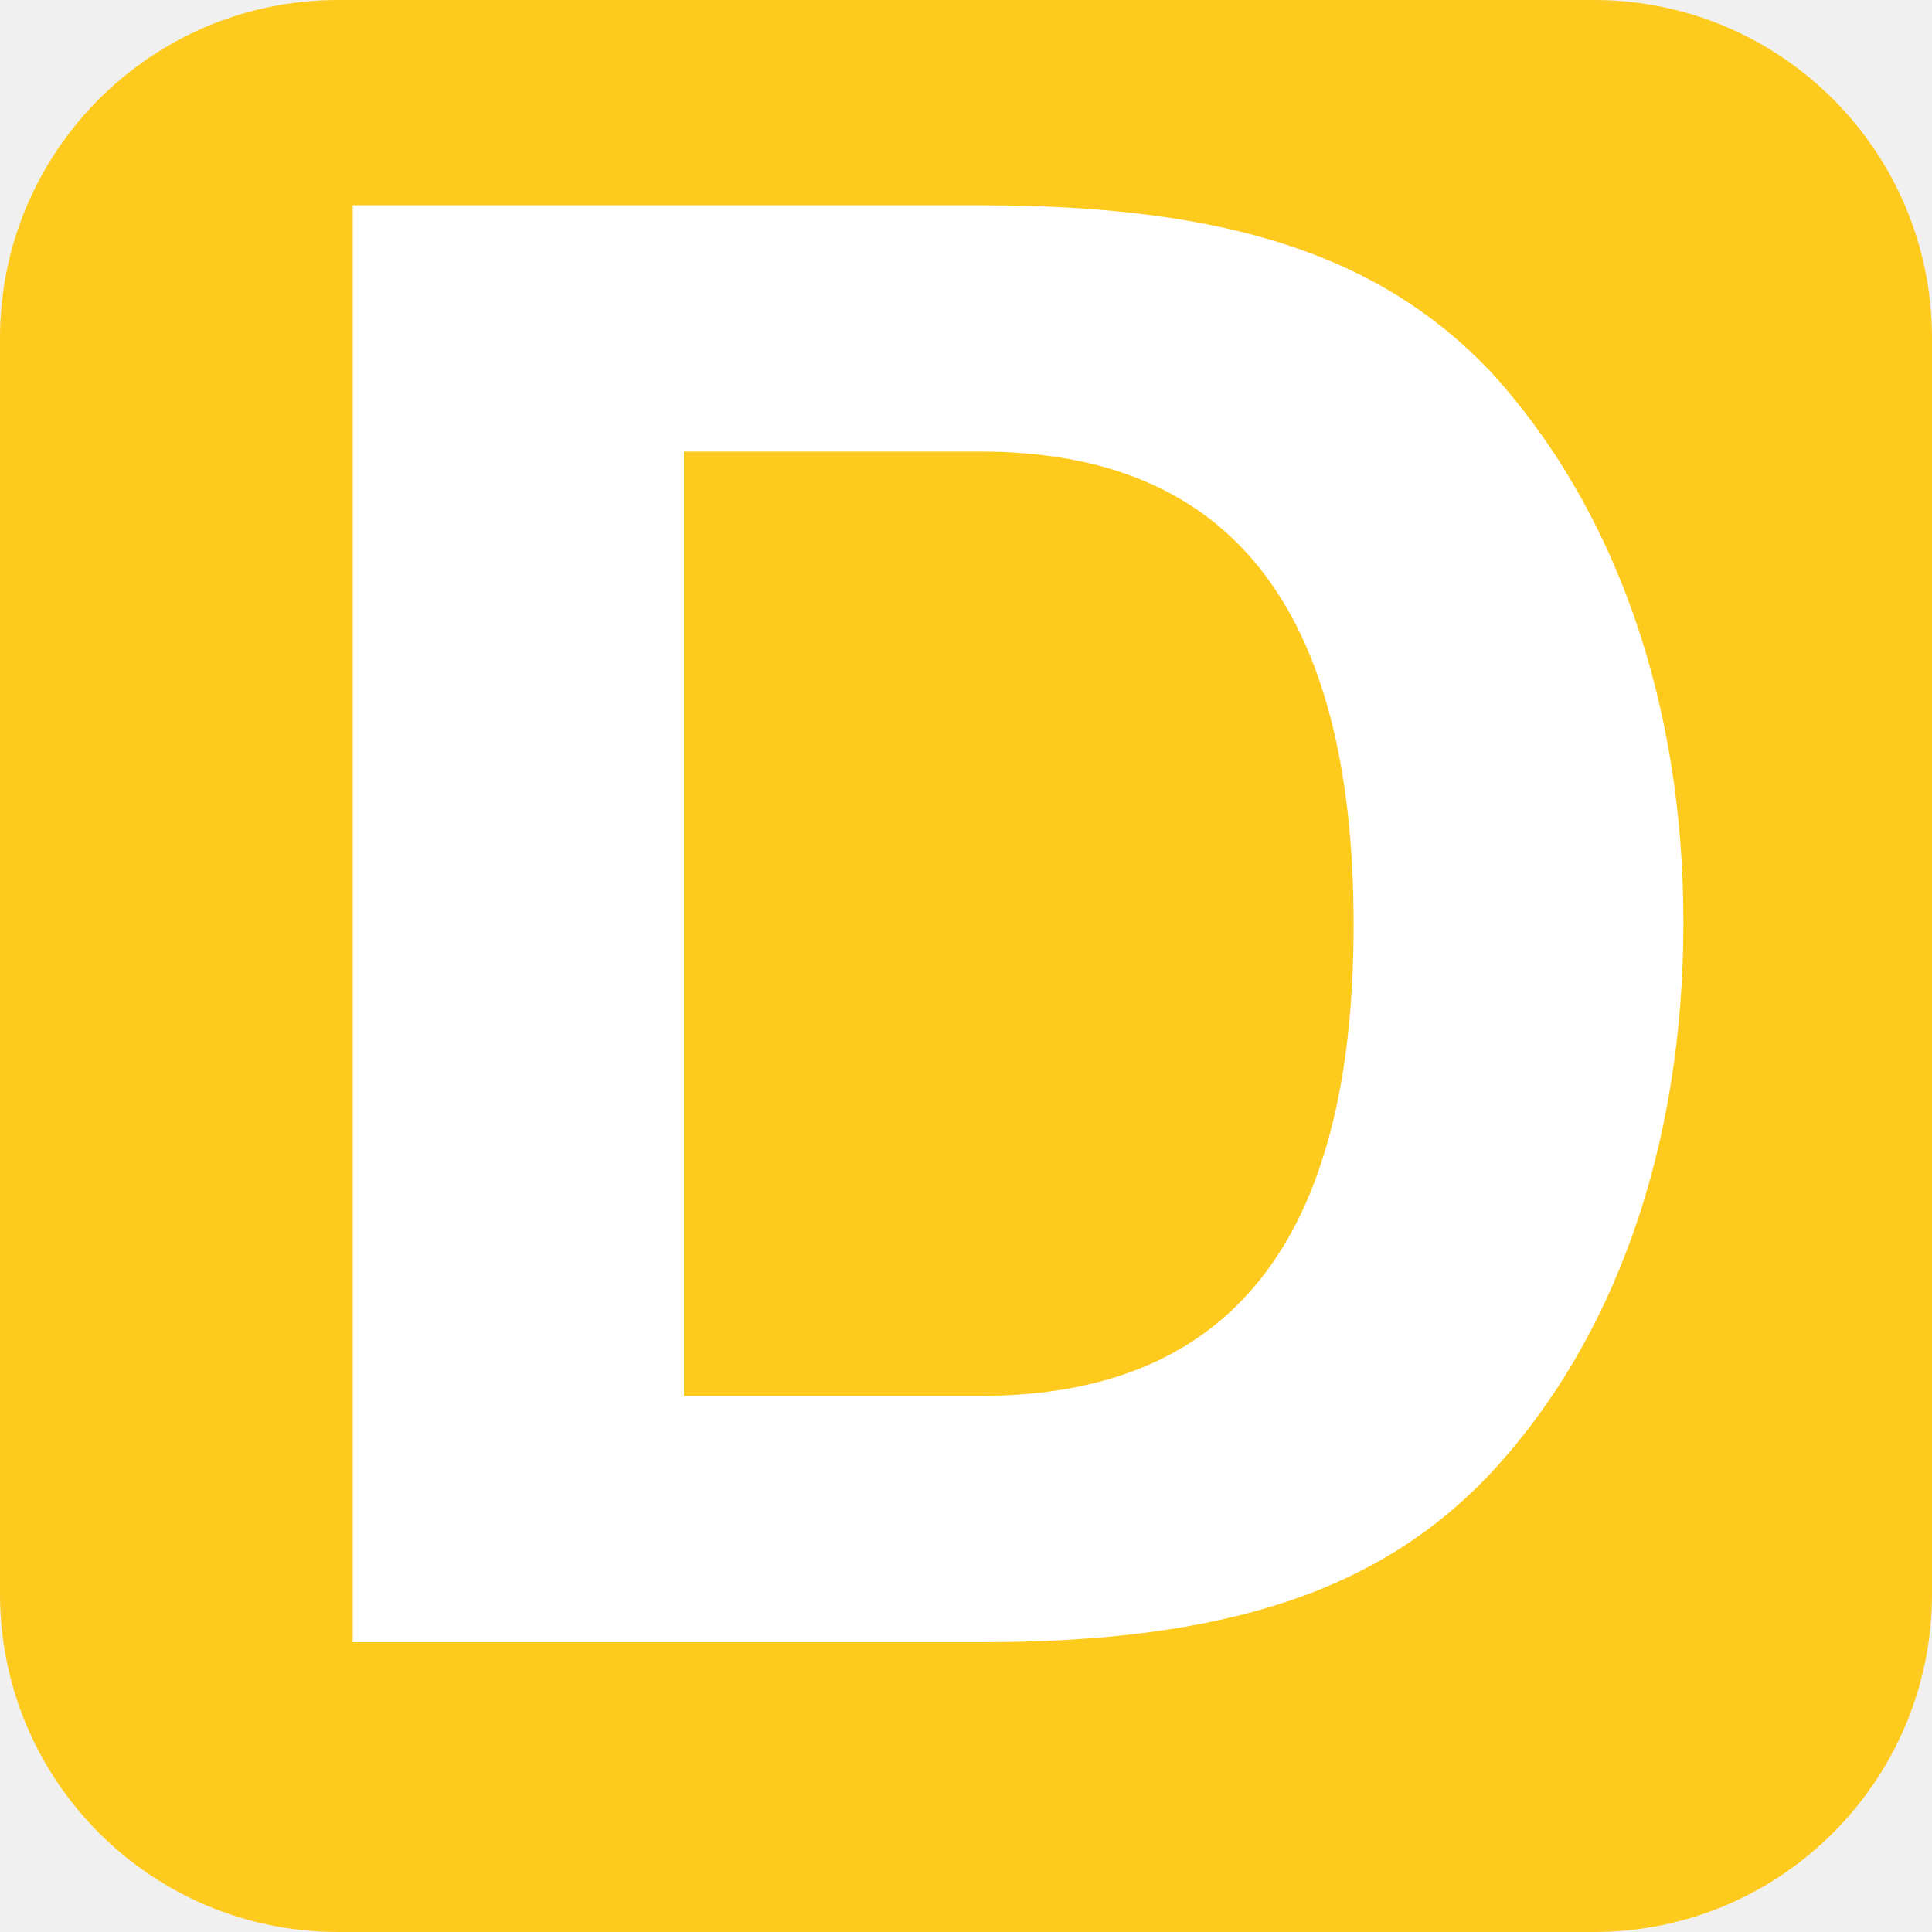
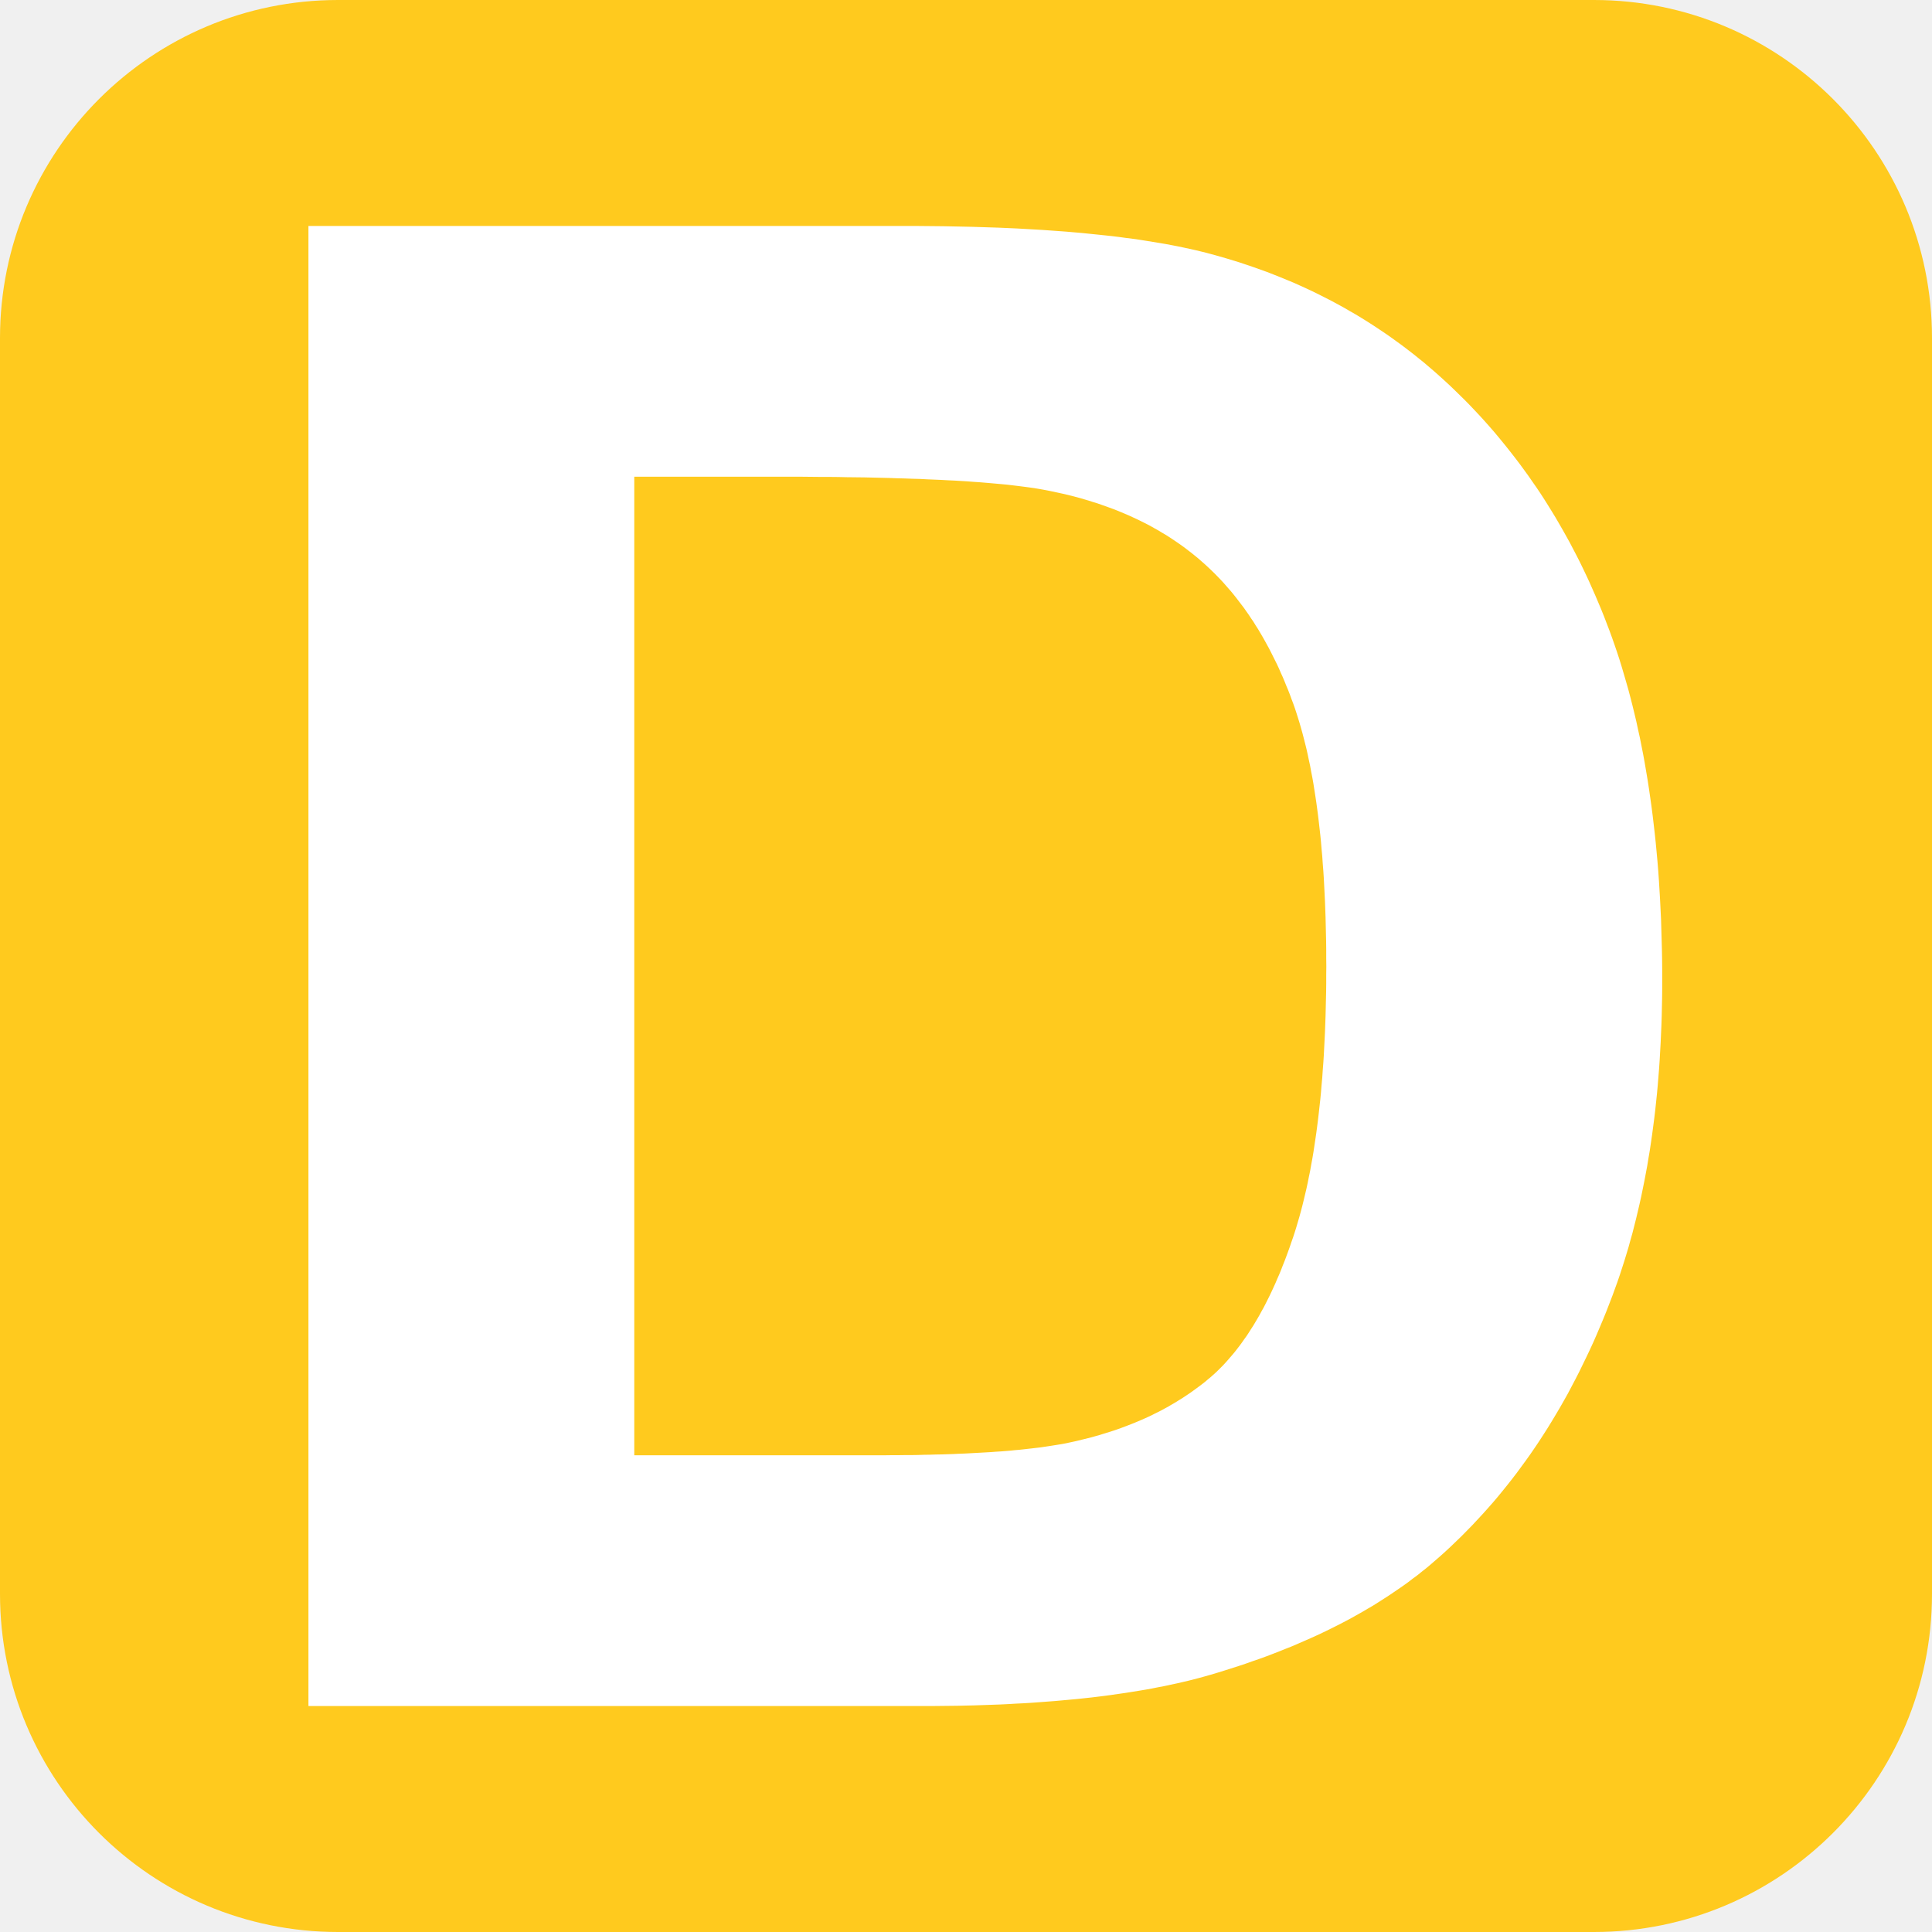
- <svg xmlns="http://www.w3.org/2000/svg" width="200" height="200" preserveAspectRatio="xMidYMid meet">
-   <rect rx="35" height="200" width="200" stroke-opacity="null" fill="#ffca1e" />
-   <text transform="matrix(9.5, 0, 0, 8.5, 0, 0)" font-weight="bold" xml:space="preserve" text-anchor="start" font-family="Helvetica, Arial, sans-serif" font-size="24" y="20" x="2" fill="#ffffff">D</text>
+ <svg xmlns="http://www.w3.org/2000/svg" xmlns:xlink="http://www.w3.org/1999/xlink" version="1.1" preserveAspectRatio="xMidYMid meet" viewBox="0 0 200 200" width="200" height="200">
+   <defs>
+     <path d="M95.68 23.4L96.69 23.41L97.69 23.42L98.68 23.44L99.66 23.46L100.62 23.48L101.57 23.51L102.51 23.54L103.43 23.57L104.34 23.61L105.25 23.65L106.13 23.7L107.01 23.75L107.87 23.8L108.72 23.86L109.56 23.92L110.39 23.98L111.2 24.05L112 24.12L112.79 24.2L113.57 24.28L114.34 24.36L115.09 24.44L115.83 24.53L116.55 24.63L117.27 24.72L117.97 24.82L118.66 24.93L119.34 25.04L120 25.15L120.66 25.26L121.3 25.38L121.92 25.5L122.54 25.63L123.14 25.76L123.73 25.89L124.31 26.03L124.88 26.17L125.43 26.32L126.16 26.52L126.89 26.73L127.61 26.95L128.33 27.17L129.04 27.41L129.75 27.65L130.45 27.9L131.15 28.15L131.84 28.42L132.52 28.69L133.2 28.97L133.88 29.25L134.55 29.55L135.21 29.85L135.87 30.16L136.52 30.48L137.17 30.81L137.82 31.14L138.45 31.48L139.09 31.83L139.71 32.19L140.34 32.55L140.95 32.92L141.56 33.3L142.17 33.69L142.77 34.09L143.37 34.49L143.96 34.9L144.54 35.32L145.12 35.74L145.7 36.18L146.27 36.62L146.83 37.07L147.39 37.52L147.94 37.99L148.49 38.46L149.03 38.94L149.57 39.43L150.1 39.92L150.63 40.43L151.15 40.94L151.67 41.45L152.18 41.97L152.68 42.5L153.18 43.03L153.67 43.57L154.15 44.11L154.63 44.66L155.1 45.22L155.56 45.78L156.02 46.35L156.47 46.92L156.92 47.5L157.36 48.08L157.79 48.67L158.22 49.26L158.64 49.87L159.06 50.47L159.47 51.08L159.87 51.7L160.26 52.32L160.65 52.95L161.04 53.59L161.41 54.23L161.78 54.87L162.15 55.53L162.51 56.18L162.86 56.85L163.21 57.52L163.55 58.19L163.88 58.87L164.21 59.56L164.53 60.25L164.84 60.95L165.15 61.65L165.45 62.36L165.75 63.07L166.04 63.79L166.32 64.52L166.6 65.25L166.87 65.99L167.13 66.73L167.39 67.49L167.64 68.25L167.88 69.03L168.11 69.81L168.34 70.6L168.57 71.4L168.78 72.2L168.99 73.02L169.19 73.84L169.39 74.68L169.57 75.52L169.76 76.37L169.93 77.23L170.1 78.09L170.26 78.97L170.41 79.85L170.56 80.74L170.7 81.65L170.83 82.55L170.96 83.47L171.08 84.4L171.19 85.34L171.3 86.28L171.4 87.23L171.49 88.19L171.58 89.16L171.66 90.14L171.73 91.13L171.79 92.12L171.85 93.13L171.9 94.14L171.95 95.16L171.98 96.19L172.01 97.23L172.04 98.27L172.06 99.33L172.07 100.39L172.07 101.46L172.07 102.41L172.06 103.34L172.04 104.27L172.02 105.19L171.99 106.11L171.95 107.02L171.91 107.92L171.86 108.82L171.81 109.71L171.75 110.6L171.68 111.47L171.61 112.34L171.53 113.21L171.44 114.07L171.35 114.92L171.25 115.76L171.14 116.6L171.03 117.43L170.91 118.26L170.79 119.07L170.65 119.89L170.52 120.69L170.37 121.49L170.22 122.28L170.06 123.07L169.9 123.85L169.73 124.62L169.55 125.39L169.37 126.15L169.18 126.9L168.99 127.65L168.78 128.39L168.58 129.12L168.36 129.85L168.14 130.57L167.91 131.28L167.68 131.99L167.44 132.69L167.19 133.38L166.94 134.07L166.62 134.9L166.3 135.73L165.97 136.54L165.63 137.35L165.29 138.15L164.94 138.95L164.58 139.73L164.21 140.51L163.84 141.27L163.47 142.03L163.08 142.79L162.69 143.53L162.3 144.27L161.89 145L161.48 145.72L161.06 146.43L160.64 147.13L160.21 147.83L159.77 148.52L159.33 149.2L158.88 149.87L158.42 150.54L157.95 151.2L157.48 151.84L157.01 152.48L156.52 153.12L156.03 153.74L155.53 154.36L155.03 154.97L154.52 155.57L154 156.16L153.47 156.75L152.94 157.32L152.41 157.89L151.86 158.45L151.31 159.01L150.75 159.55L150.19 160.09L149.62 160.62L149.04 161.14L148.59 161.53L148.14 161.92L147.69 162.3L147.22 162.67L146.75 163.05L146.26 163.41L145.78 163.78L145.28 164.14L144.77 164.49L144.26 164.84L143.74 165.19L143.21 165.53L142.68 165.87L142.14 166.21L141.59 166.53L141.03 166.86L140.46 167.18L139.89 167.5L139.31 167.81L138.72 168.12L138.12 168.42L137.52 168.72L136.9 169.02L136.28 169.31L135.66 169.59L135.02 169.87L134.38 170.15L133.73 170.43L133.07 170.69L132.4 170.96L131.73 171.22L131.05 171.48L130.36 171.73L129.66 171.97L128.96 172.22L128.24 172.46L127.52 172.69L126.8 172.92L126.06 173.15L125.32 173.37L124.75 173.53L124.18 173.69L123.6 173.84L123.01 173.99L122.41 174.13L121.8 174.27L121.18 174.4L120.55 174.54L119.91 174.66L119.26 174.79L118.6 174.91L117.94 175.02L117.26 175.13L116.57 175.24L115.88 175.34L115.17 175.44L114.46 175.54L113.74 175.63L113 175.72L112.26 175.8L111.51 175.88L110.75 175.95L109.98 176.02L109.2 176.09L108.41 176.15L107.61 176.21L106.8 176.27L105.99 176.32L105.16 176.36L104.32 176.41L103.48 176.45L102.62 176.48L101.76 176.51L100.88 176.54L100 176.56L99.11 176.58L98.21 176.59L97.3 176.6L96.37 176.61L95.44 176.61L31.93 176.61L31.93 23.39L93.62 23.39L94.66 23.39L95.68 23.4ZM65.66 150.65L90.91 150.65L91.61 150.65L92.31 150.64L92.99 150.64L93.66 150.63L94.33 150.63L94.98 150.62L95.63 150.6L96.26 150.59L96.89 150.57L97.5 150.56L98.11 150.54L98.7 150.52L99.29 150.49L99.86 150.47L100.43 150.44L100.98 150.41L101.53 150.38L102.06 150.35L102.59 150.32L103.11 150.28L103.61 150.25L104.11 150.21L104.6 150.17L105.07 150.12L105.54 150.08L106 150.03L106.44 149.98L106.88 149.93L107.31 149.88L107.73 149.83L108.13 149.77L108.53 149.71L108.92 149.65L109.3 149.59L109.67 149.53L110.03 149.47L110.37 149.4L110.71 149.33L111.04 149.26L111.36 149.19L111.77 149.09L112.18 148.99L112.58 148.89L112.98 148.79L113.37 148.68L113.77 148.57L114.15 148.45L114.54 148.33L114.92 148.21L115.3 148.09L115.67 147.96L116.04 147.83L116.41 147.69L116.78 147.55L117.14 147.41L117.49 147.27L117.85 147.12L118.2 146.97L118.54 146.82L118.89 146.66L119.23 146.5L119.56 146.33L119.89 146.17L120.22 146L120.55 145.82L120.87 145.65L121.19 145.46L121.5 145.28L121.82 145.09L122.12 144.9L122.43 144.71L122.73 144.51L123.03 144.31L123.32 144.11L123.61 143.9L123.9 143.69L124.18 143.48L124.46 143.27L124.74 143.05L125.01 142.82L125.28 142.6L125.55 142.36L125.82 142.12L126.08 141.87L126.34 141.61L126.6 141.35L126.85 141.08L127.1 140.8L127.35 140.51L127.6 140.22L127.85 139.92L128.09 139.61L128.33 139.3L128.57 138.97L128.8 138.64L129.04 138.31L129.27 137.96L129.49 137.61L129.72 137.26L129.94 136.89L130.16 136.52L130.38 136.14L130.59 135.75L130.81 135.36L131.02 134.95L131.22 134.55L131.43 134.13L131.63 133.71L131.83 133.28L132.03 132.84L132.22 132.39L132.42 131.94L132.61 131.48L132.79 131.01L132.98 130.54L133.16 130.06L133.34 129.57L133.52 129.07L133.69 128.57L133.87 128.06L134.04 127.54L134.2 127.02L134.36 126.48L134.52 125.93L134.67 125.38L134.82 124.81L134.96 124.24L135.1 123.65L135.24 123.06L135.37 122.46L135.49 121.85L135.62 121.23L135.73 120.6L135.85 119.96L135.96 119.31L136.06 118.65L136.16 117.98L136.26 117.3L136.35 116.62L136.44 115.92L136.52 115.22L136.6 114.5L136.68 113.78L136.75 113.05L136.81 112.3L136.88 111.55L136.93 110.79L136.99 110.02L137.04 109.24L137.08 108.45L137.12 107.65L137.16 106.85L137.19 106.03L137.22 105.2L137.24 104.37L137.26 103.52L137.28 102.67L137.29 101.81L137.29 100.93L137.3 100.05L137.29 99.17L137.29 98.3L137.28 97.44L137.26 96.59L137.24 95.75L137.22 94.92L137.19 94.1L137.16 93.29L137.12 92.49L137.08 91.7L137.04 90.92L136.99 90.15L136.93 89.4L136.88 88.65L136.81 87.91L136.75 87.18L136.68 86.47L136.6 85.76L136.52 85.06L136.44 84.38L136.35 83.7L136.26 83.04L136.16 82.38L136.06 81.74L135.96 81.1L135.85 80.48L135.73 79.87L135.62 79.26L135.49 78.67L135.37 78.09L135.24 77.51L135.1 76.95L134.96 76.4L134.82 75.86L134.67 75.33L134.52 74.81L134.36 74.29L134.2 73.79L134.04 73.3L133.87 72.82L133.69 72.35L133.52 71.88L133.34 71.42L133.15 70.97L132.97 70.52L132.78 70.07L132.58 69.63L132.39 69.19L132.19 68.76L131.98 68.34L131.77 67.92L131.56 67.5L131.35 67.09L131.13 66.69L130.91 66.29L130.69 65.9L130.46 65.51L130.23 65.12L129.99 64.75L129.76 64.37L129.51 64.01L129.27 63.64L129.02 63.29L128.77 62.93L128.51 62.59L128.25 62.25L127.99 61.91L127.73 61.58L127.46 61.25L127.18 60.93L126.91 60.62L126.63 60.3L126.35 60L126.06 59.7L125.77 59.4L125.48 59.12L125.18 58.83L124.88 58.55L124.58 58.28L124.27 58.01L123.96 57.74L123.65 57.49L123.33 57.23L123 56.98L122.68 56.73L122.35 56.49L122.01 56.25L121.67 56.02L121.33 55.79L120.98 55.56L120.63 55.34L120.27 55.13L119.91 54.91L119.55 54.71L119.18 54.5L118.81 54.3L118.43 54.11L118.05 53.92L117.66 53.73L117.27 53.55L116.88 53.37L116.48 53.2L116.08 53.03L115.67 52.86L115.26 52.7L114.85 52.55L114.43 52.4L114.01 52.25L113.58 52.1L113.15 51.97L112.72 51.83L112.28 51.7L111.84 51.57L111.39 51.45L110.94 51.33L110.48 51.22L110.02 51.11L109.56 51.01L109.09 50.91L108.62 50.81L108.26 50.74L107.88 50.67L107.48 50.6L107.07 50.53L106.63 50.47L106.19 50.41L105.72 50.35L105.24 50.29L104.74 50.23L104.23 50.17L103.69 50.12L103.14 50.07L102.58 50.02L101.99 49.97L101.39 49.92L100.78 49.88L100.14 49.83L99.49 49.79L98.82 49.75L98.14 49.72L97.43 49.68L96.71 49.65L95.98 49.62L95.22 49.58L94.45 49.56L93.66 49.53L92.86 49.51L92.04 49.48L91.2 49.46L90.34 49.44L89.47 49.42L88.58 49.41L87.68 49.4L86.75 49.38L85.81 49.37L84.86 49.37L83.88 49.36L82.89 49.35L81.88 49.35L80.86 49.35L65.66 49.35L65.66 150.65Z" id="b1B0YNKg8E" />
+   </defs>
+   <rect rx="35" height="200" width="200" fill="#ffca1e" />
+   <use xlink:href="#b1B0YNKg8E" fill="#ffffff" />
</svg>
